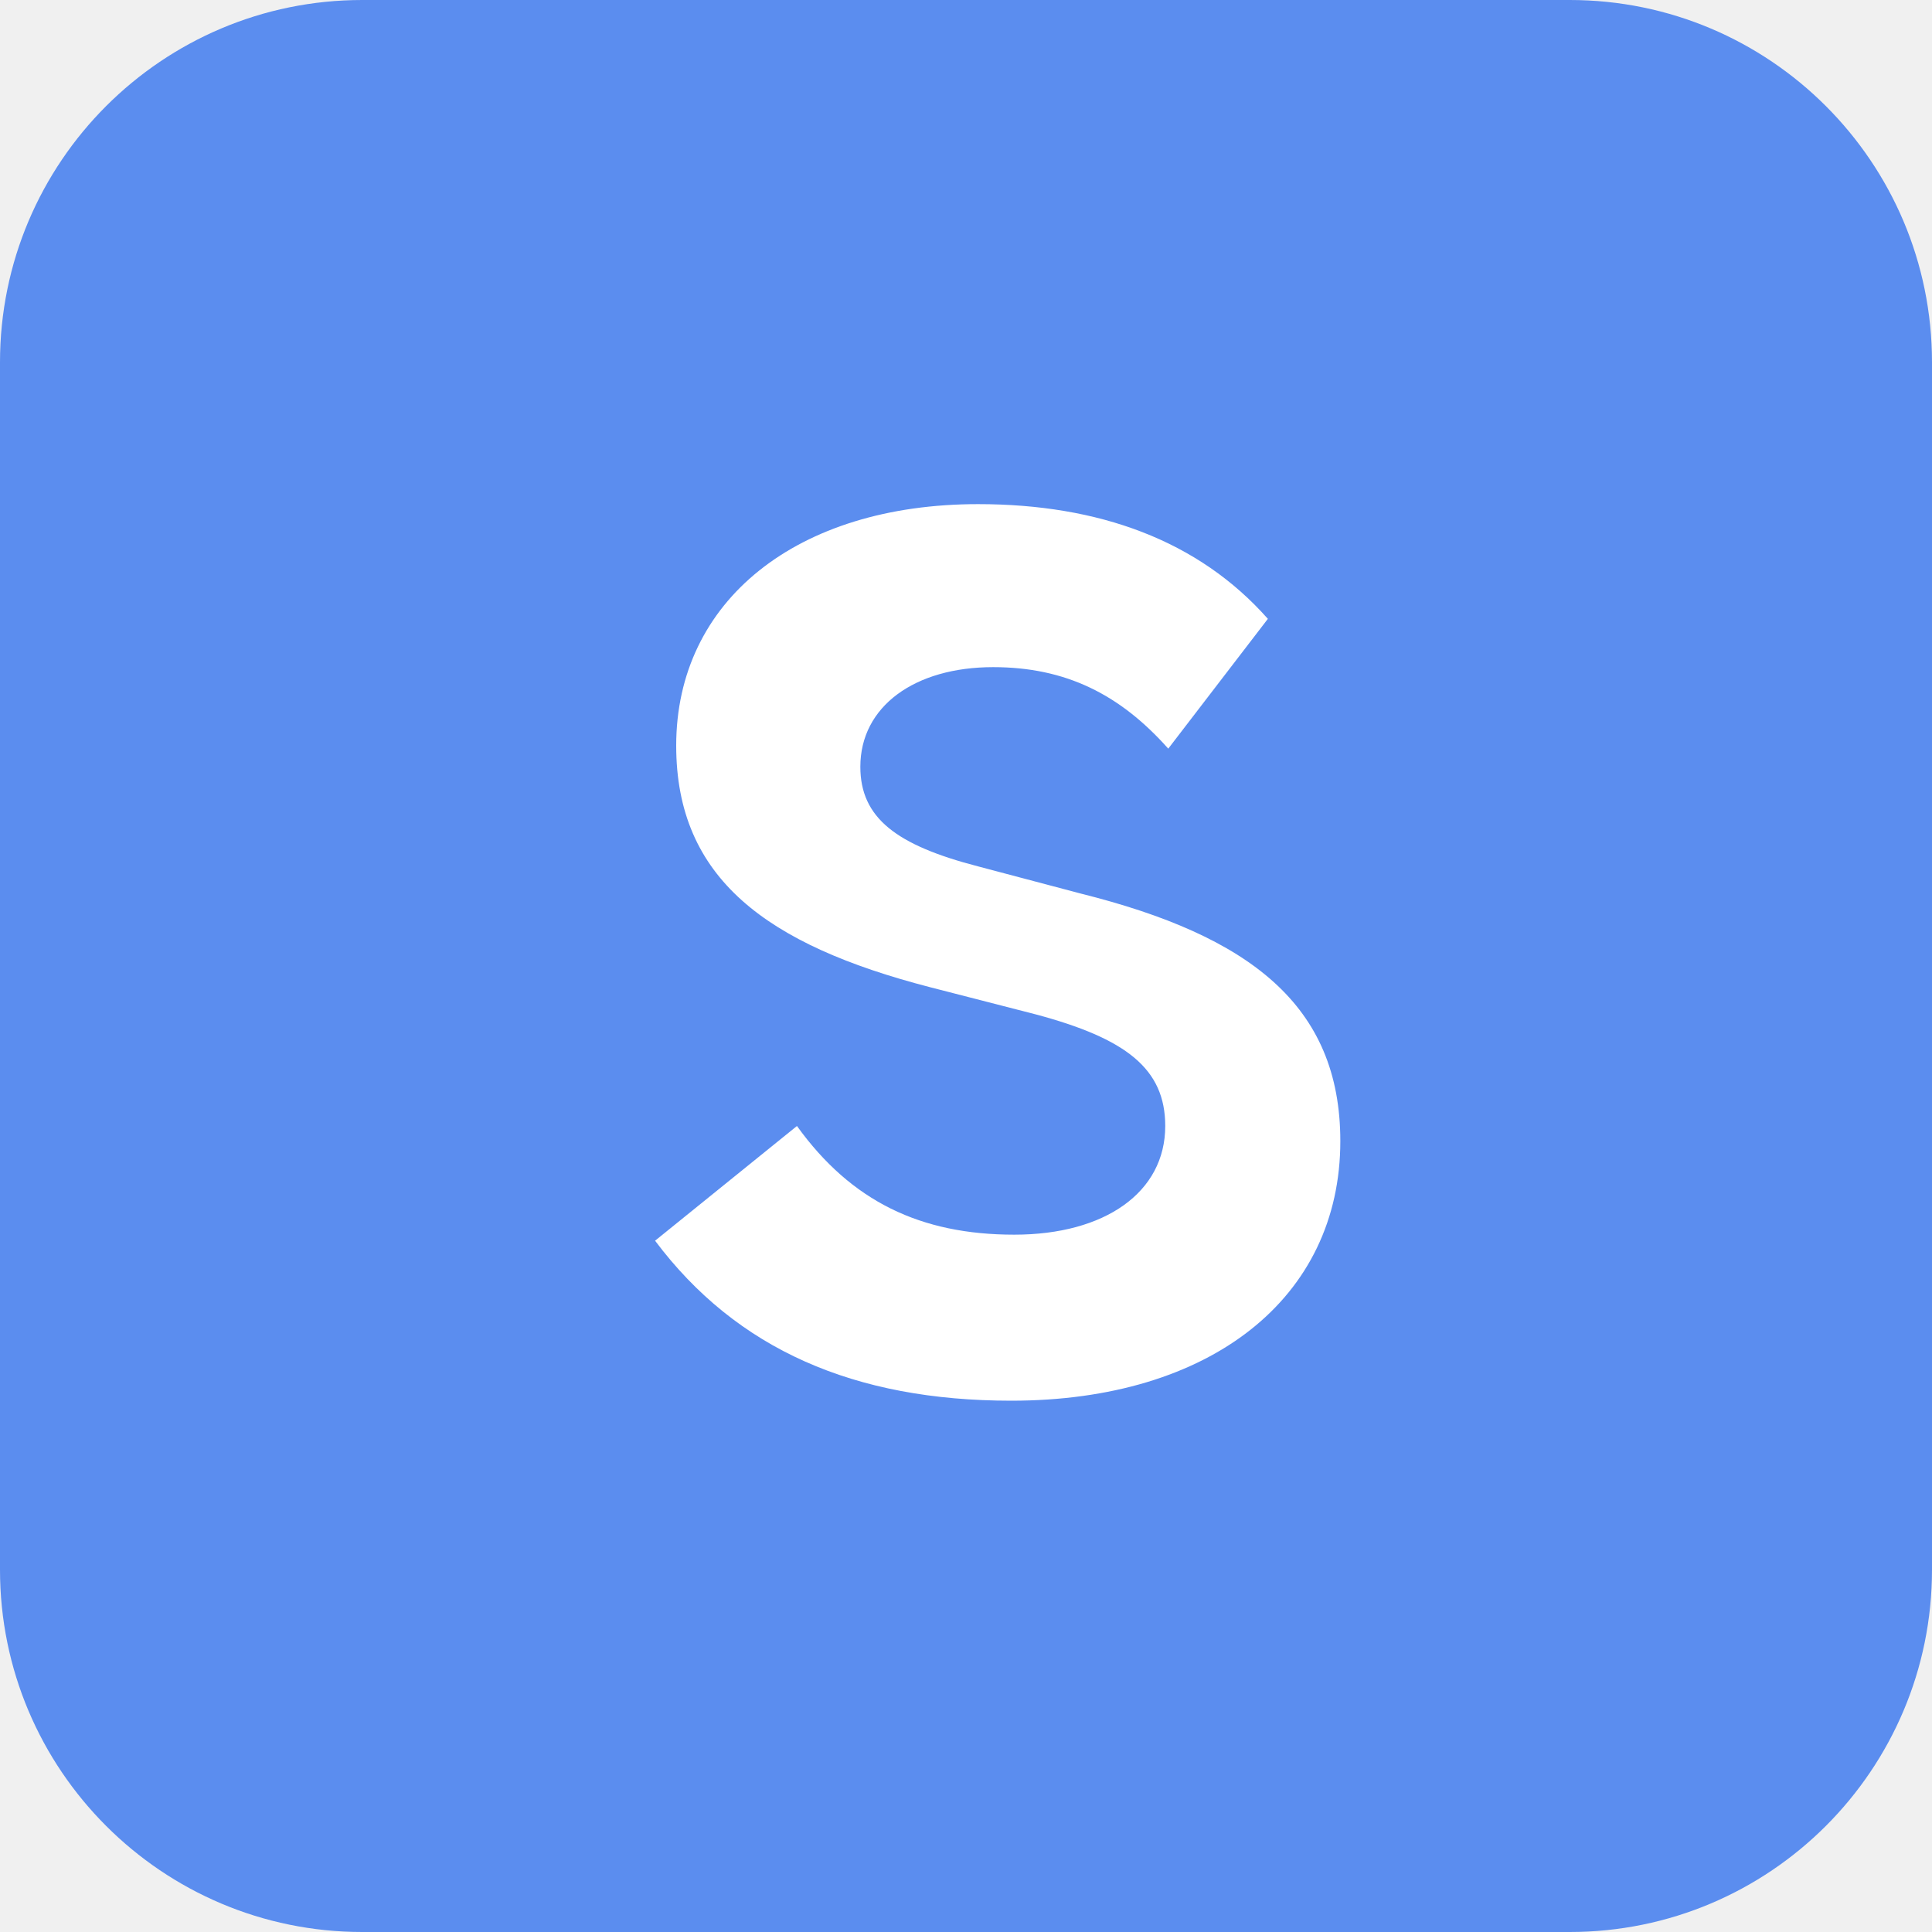
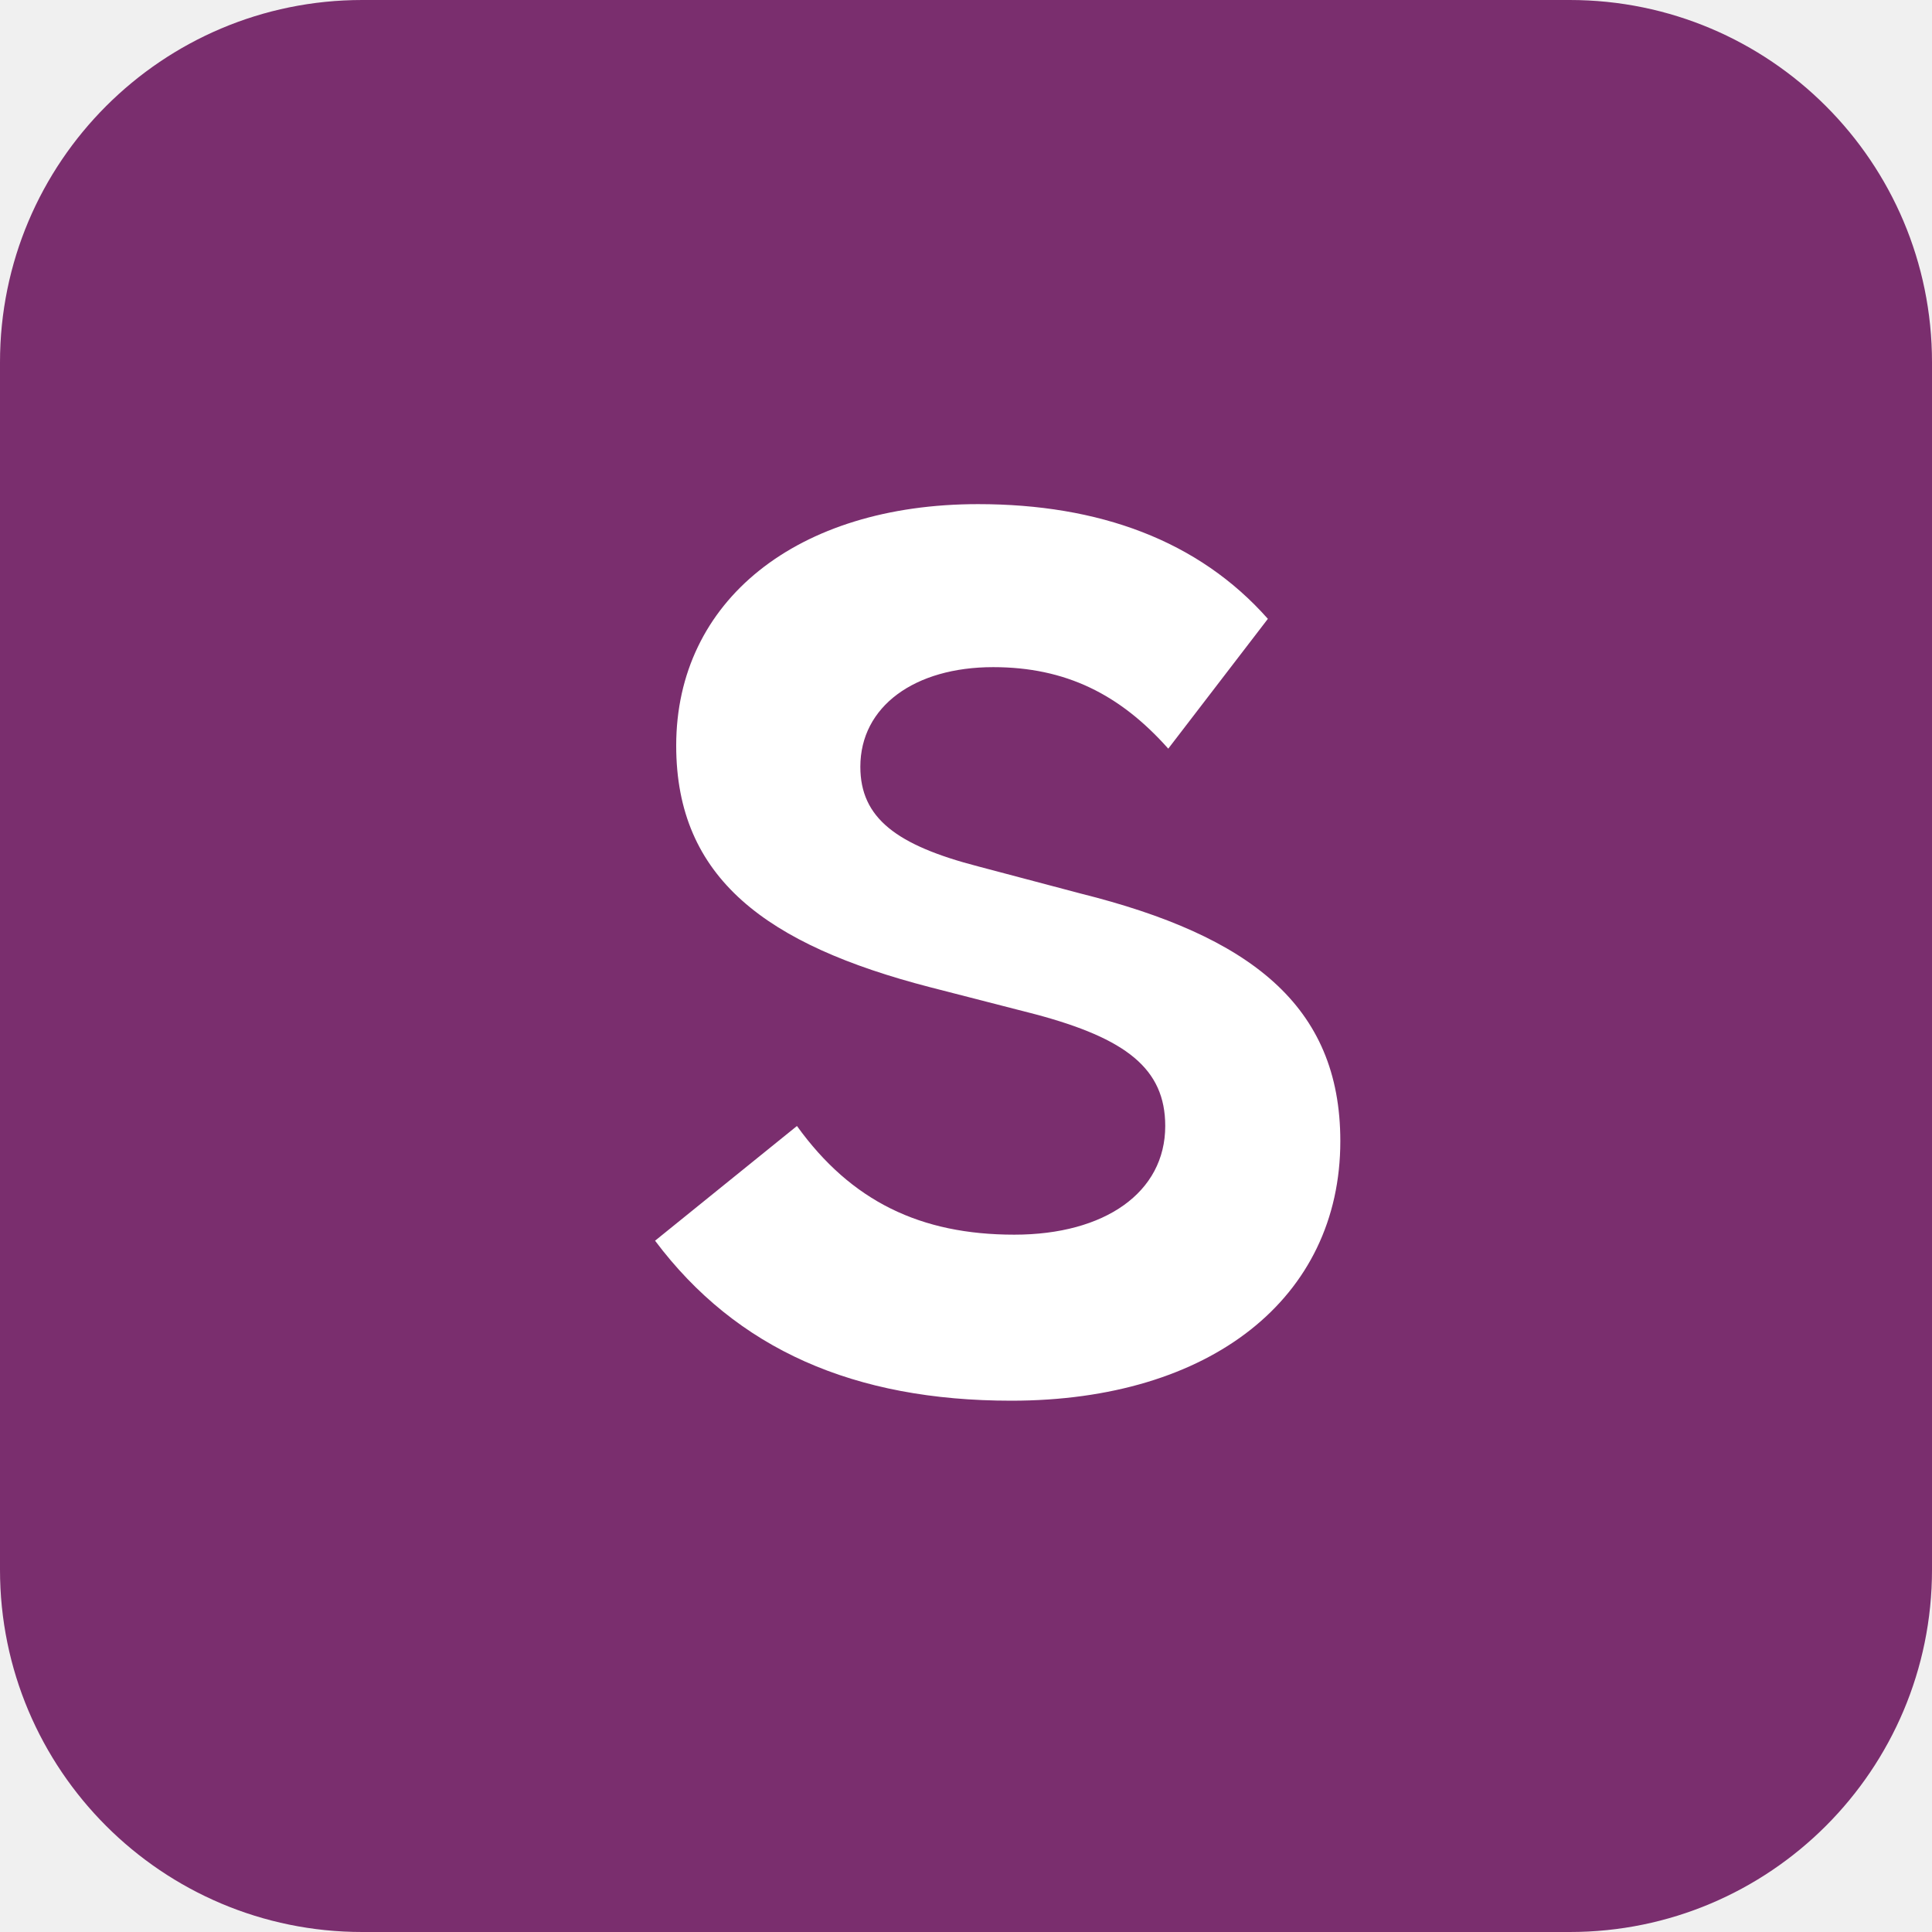
<svg xmlns="http://www.w3.org/2000/svg" viewBox="0 0 64 64">
-   <rect width="64" height="64" rx="12" fill="#5b8def" />
+   <rect width="64" height="64" rx="12" fill="#7a2e6e" />
  <path d="M42 20.5c-2.3-2.6-5.6-3.8-9.6-3.8-6 0-10 3.2-10 8 0 4.4 3 6.6 8.4 8l3.5.9c3 .8 4.3 1.8 4.3 3.7 0 2.2-2 3.6-5 3.6-3.1 0-5.4-1.1-7.2-3.6l-4.7 3.8c2.7 3.6 6.6 5.3 11.8 5.3 6.6 0 10.9-3.4 10.9-8.6 0-4.5-3-6.8-8.6-8.2l-3.4-.9c-2.7-.7-3.9-1.6-3.9-3.3 0-2 1.8-3.3 4.4-3.3 2.4 0 4.2.9 5.8 2.7z" fill="#fff" />
</svg>
